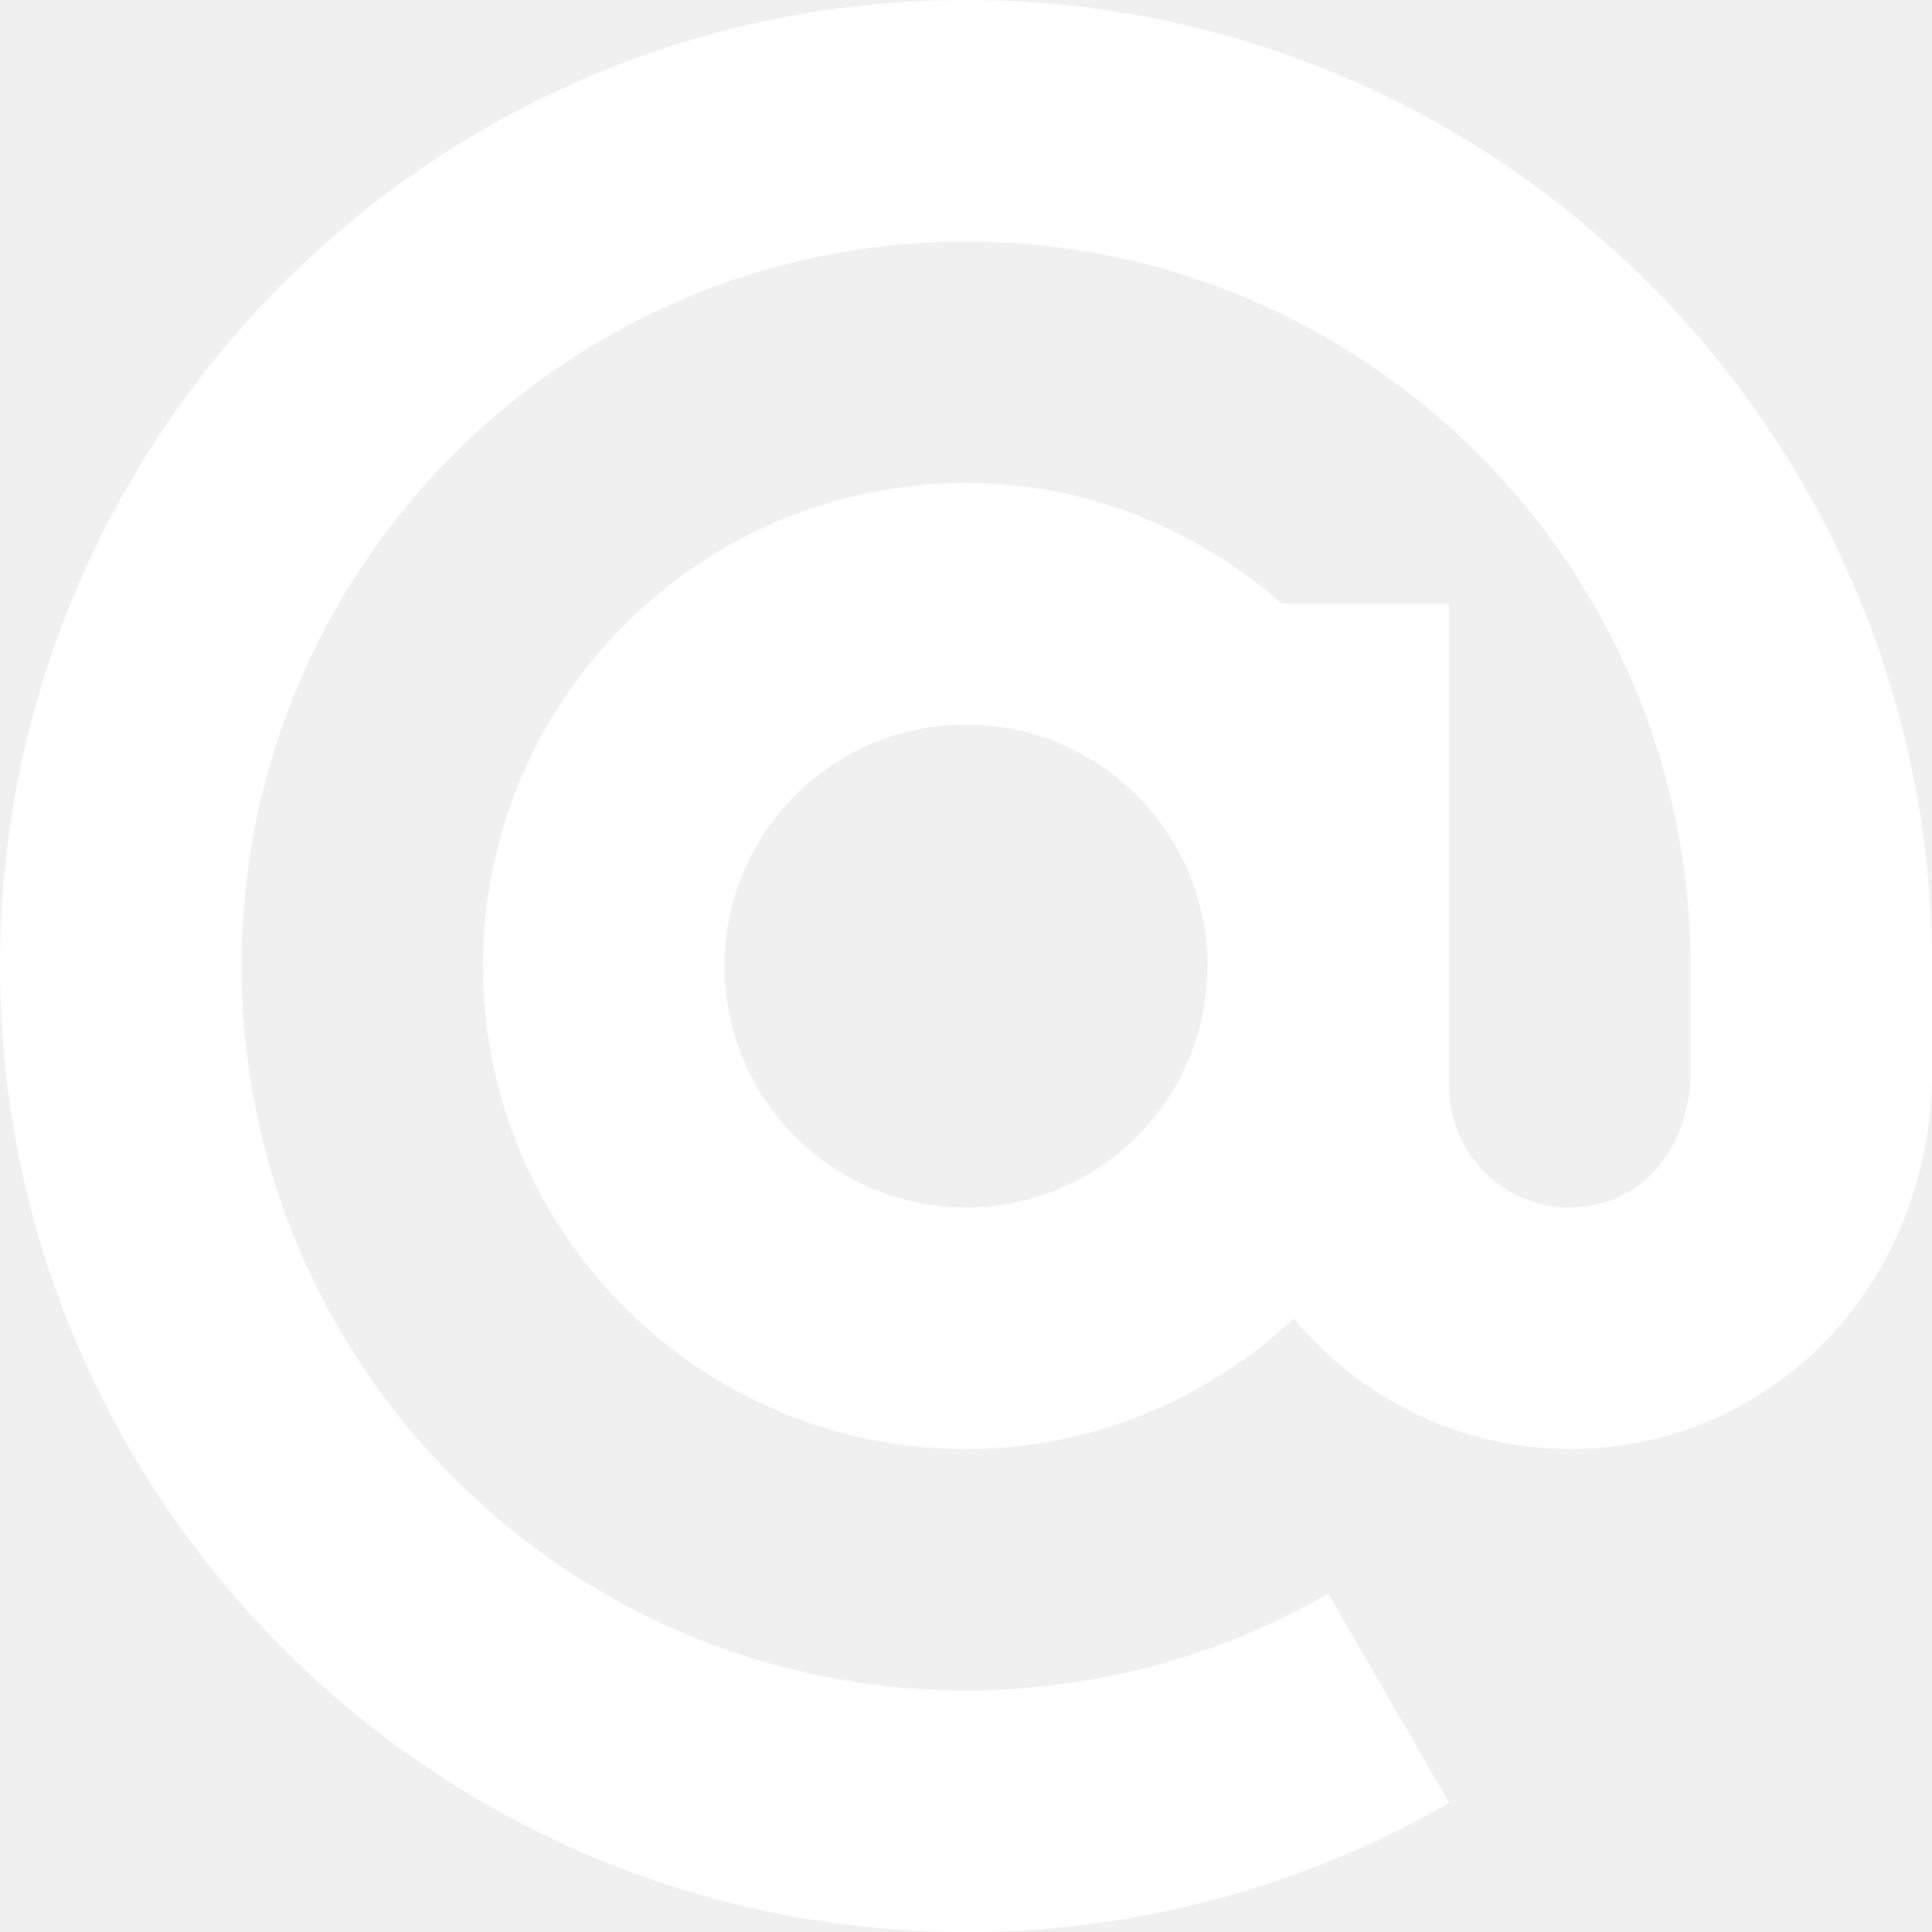
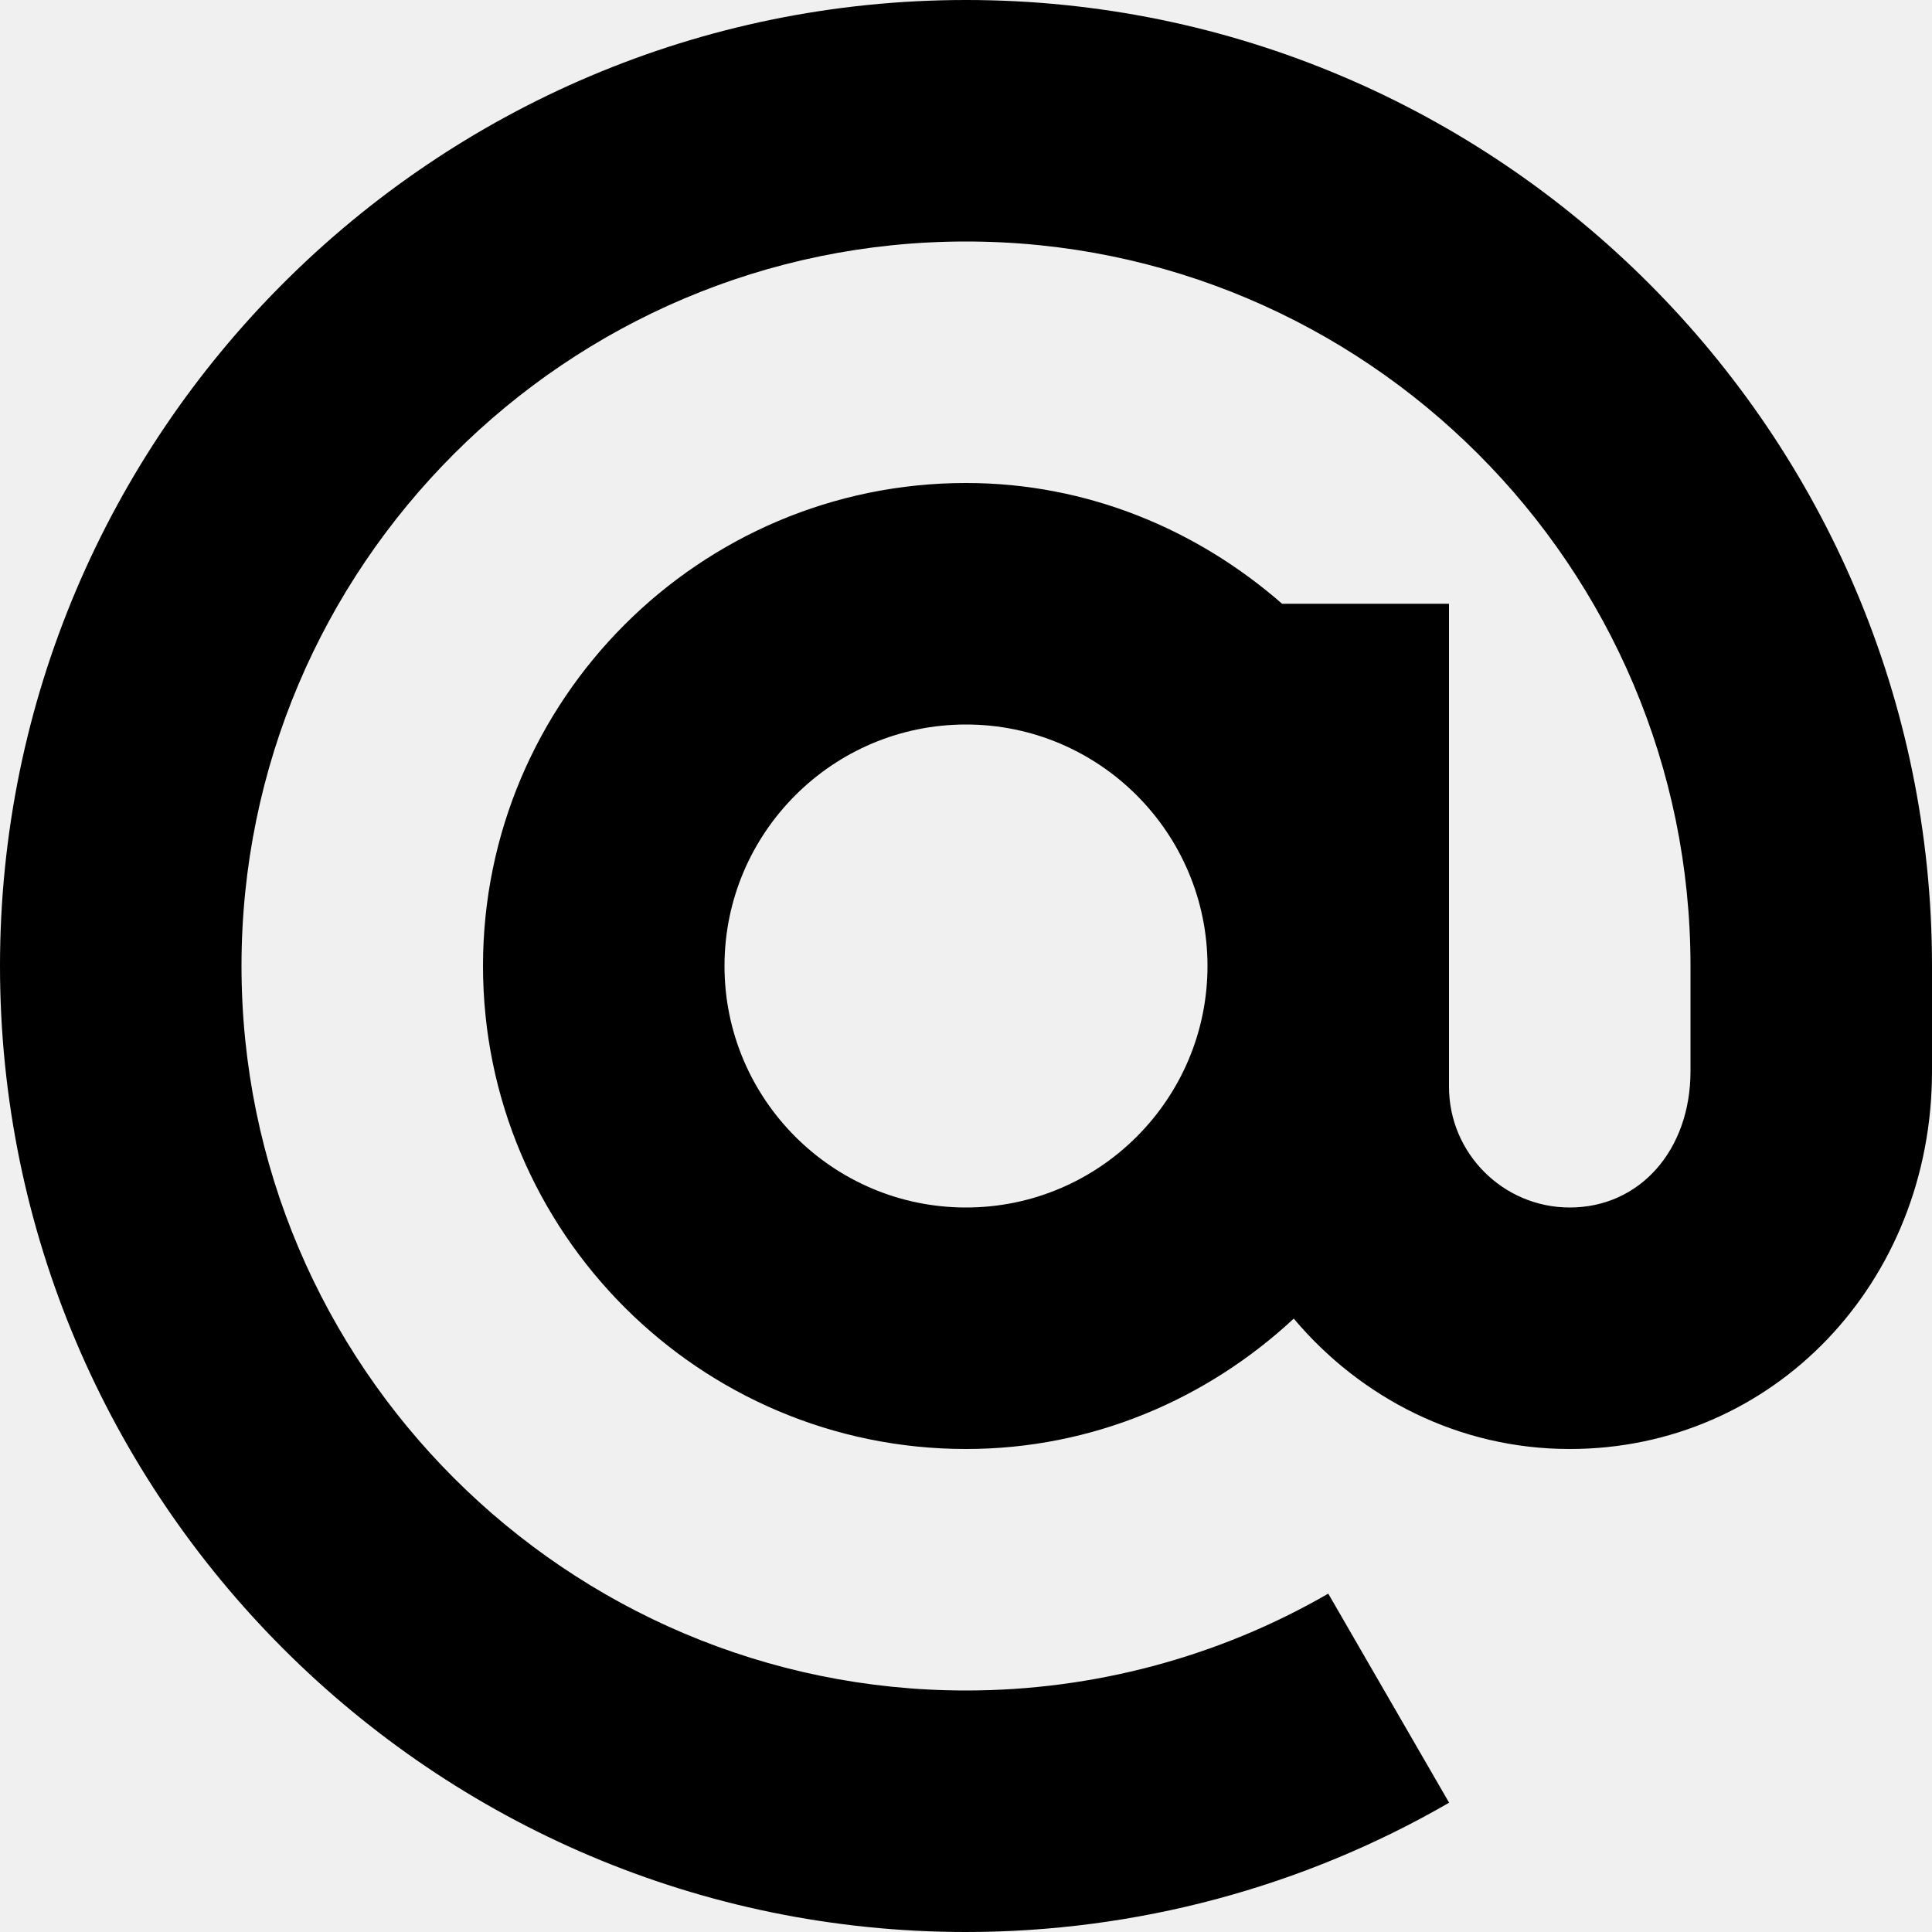
<svg xmlns="http://www.w3.org/2000/svg" id="Capa_1" enable-background="new 0 0 465.882 465.882" height="512" viewBox="0 0 465.882 465.882" width="512">
-   <path d="m232.941 0c-128.442 0-232.941 104.499-232.941 232.941s104.499 232.941 232.941 232.941c40.961 0 81.239-10.777 116.499-31.179l-29.146-50.416c-26.416 15.284-56.629 23.36-87.353 23.36-96.338 0-174.706-78.368-174.706-174.706s78.368-174.706 174.706-174.706 174.706 78.368 174.706 174.706v25.364c0 19.052-12.241 32.871-29.118 32.871-16.052 0-29.118-13.066-29.118-29.118v-116.47h-40.251c-20.484-17.895-46.948-29.118-76.219-29.118-64.221 0-116.471 52.25-116.471 116.471s52.25 116.471 116.471 116.471c30.582 0 58.232-12.094 79.036-31.442 16.036 19.057 39.754 31.442 66.552 31.442 48.98 0 87.353-40.022 87.353-91.107v-25.364c0-128.442-104.499-232.941-232.941-232.941zm0 291.176c-32.118 0-58.235-26.118-58.235-58.235 0-32.118 26.118-58.235 58.235-58.235 32.118 0 58.235 26.118 58.235 58.235 0 32.118-26.117 58.235-58.235 58.235z" fill="#FFFFFF" />
+   <path d="m232.941 0c-128.442 0-232.941 104.499-232.941 232.941s104.499 232.941 232.941 232.941c40.961 0 81.239-10.777 116.499-31.179l-29.146-50.416c-26.416 15.284-56.629 23.36-87.353 23.36-96.338 0-174.706-78.368-174.706-174.706s78.368-174.706 174.706-174.706 174.706 78.368 174.706 174.706v25.364c0 19.052-12.241 32.871-29.118 32.871-16.052 0-29.118-13.066-29.118-29.118v-116.47h-40.251c-20.484-17.895-46.948-29.118-76.219-29.118-64.221 0-116.471 52.25-116.471 116.471s52.25 116.471 116.471 116.471c30.582 0 58.232-12.094 79.036-31.442 16.036 19.057 39.754 31.442 66.552 31.442 48.98 0 87.353-40.022 87.353-91.107v-25.364c0-128.442-104.499-232.941-232.941-232.941zm0 291.176c-32.118 0-58.235-26.118-58.235-58.235 0-32.118 26.118-58.235 58.235-58.235 32.118 0 58.235 26.118 58.235 58.235 0 32.118-26.117 58.235-58.235 58.235z" fill="black" />
</svg>
